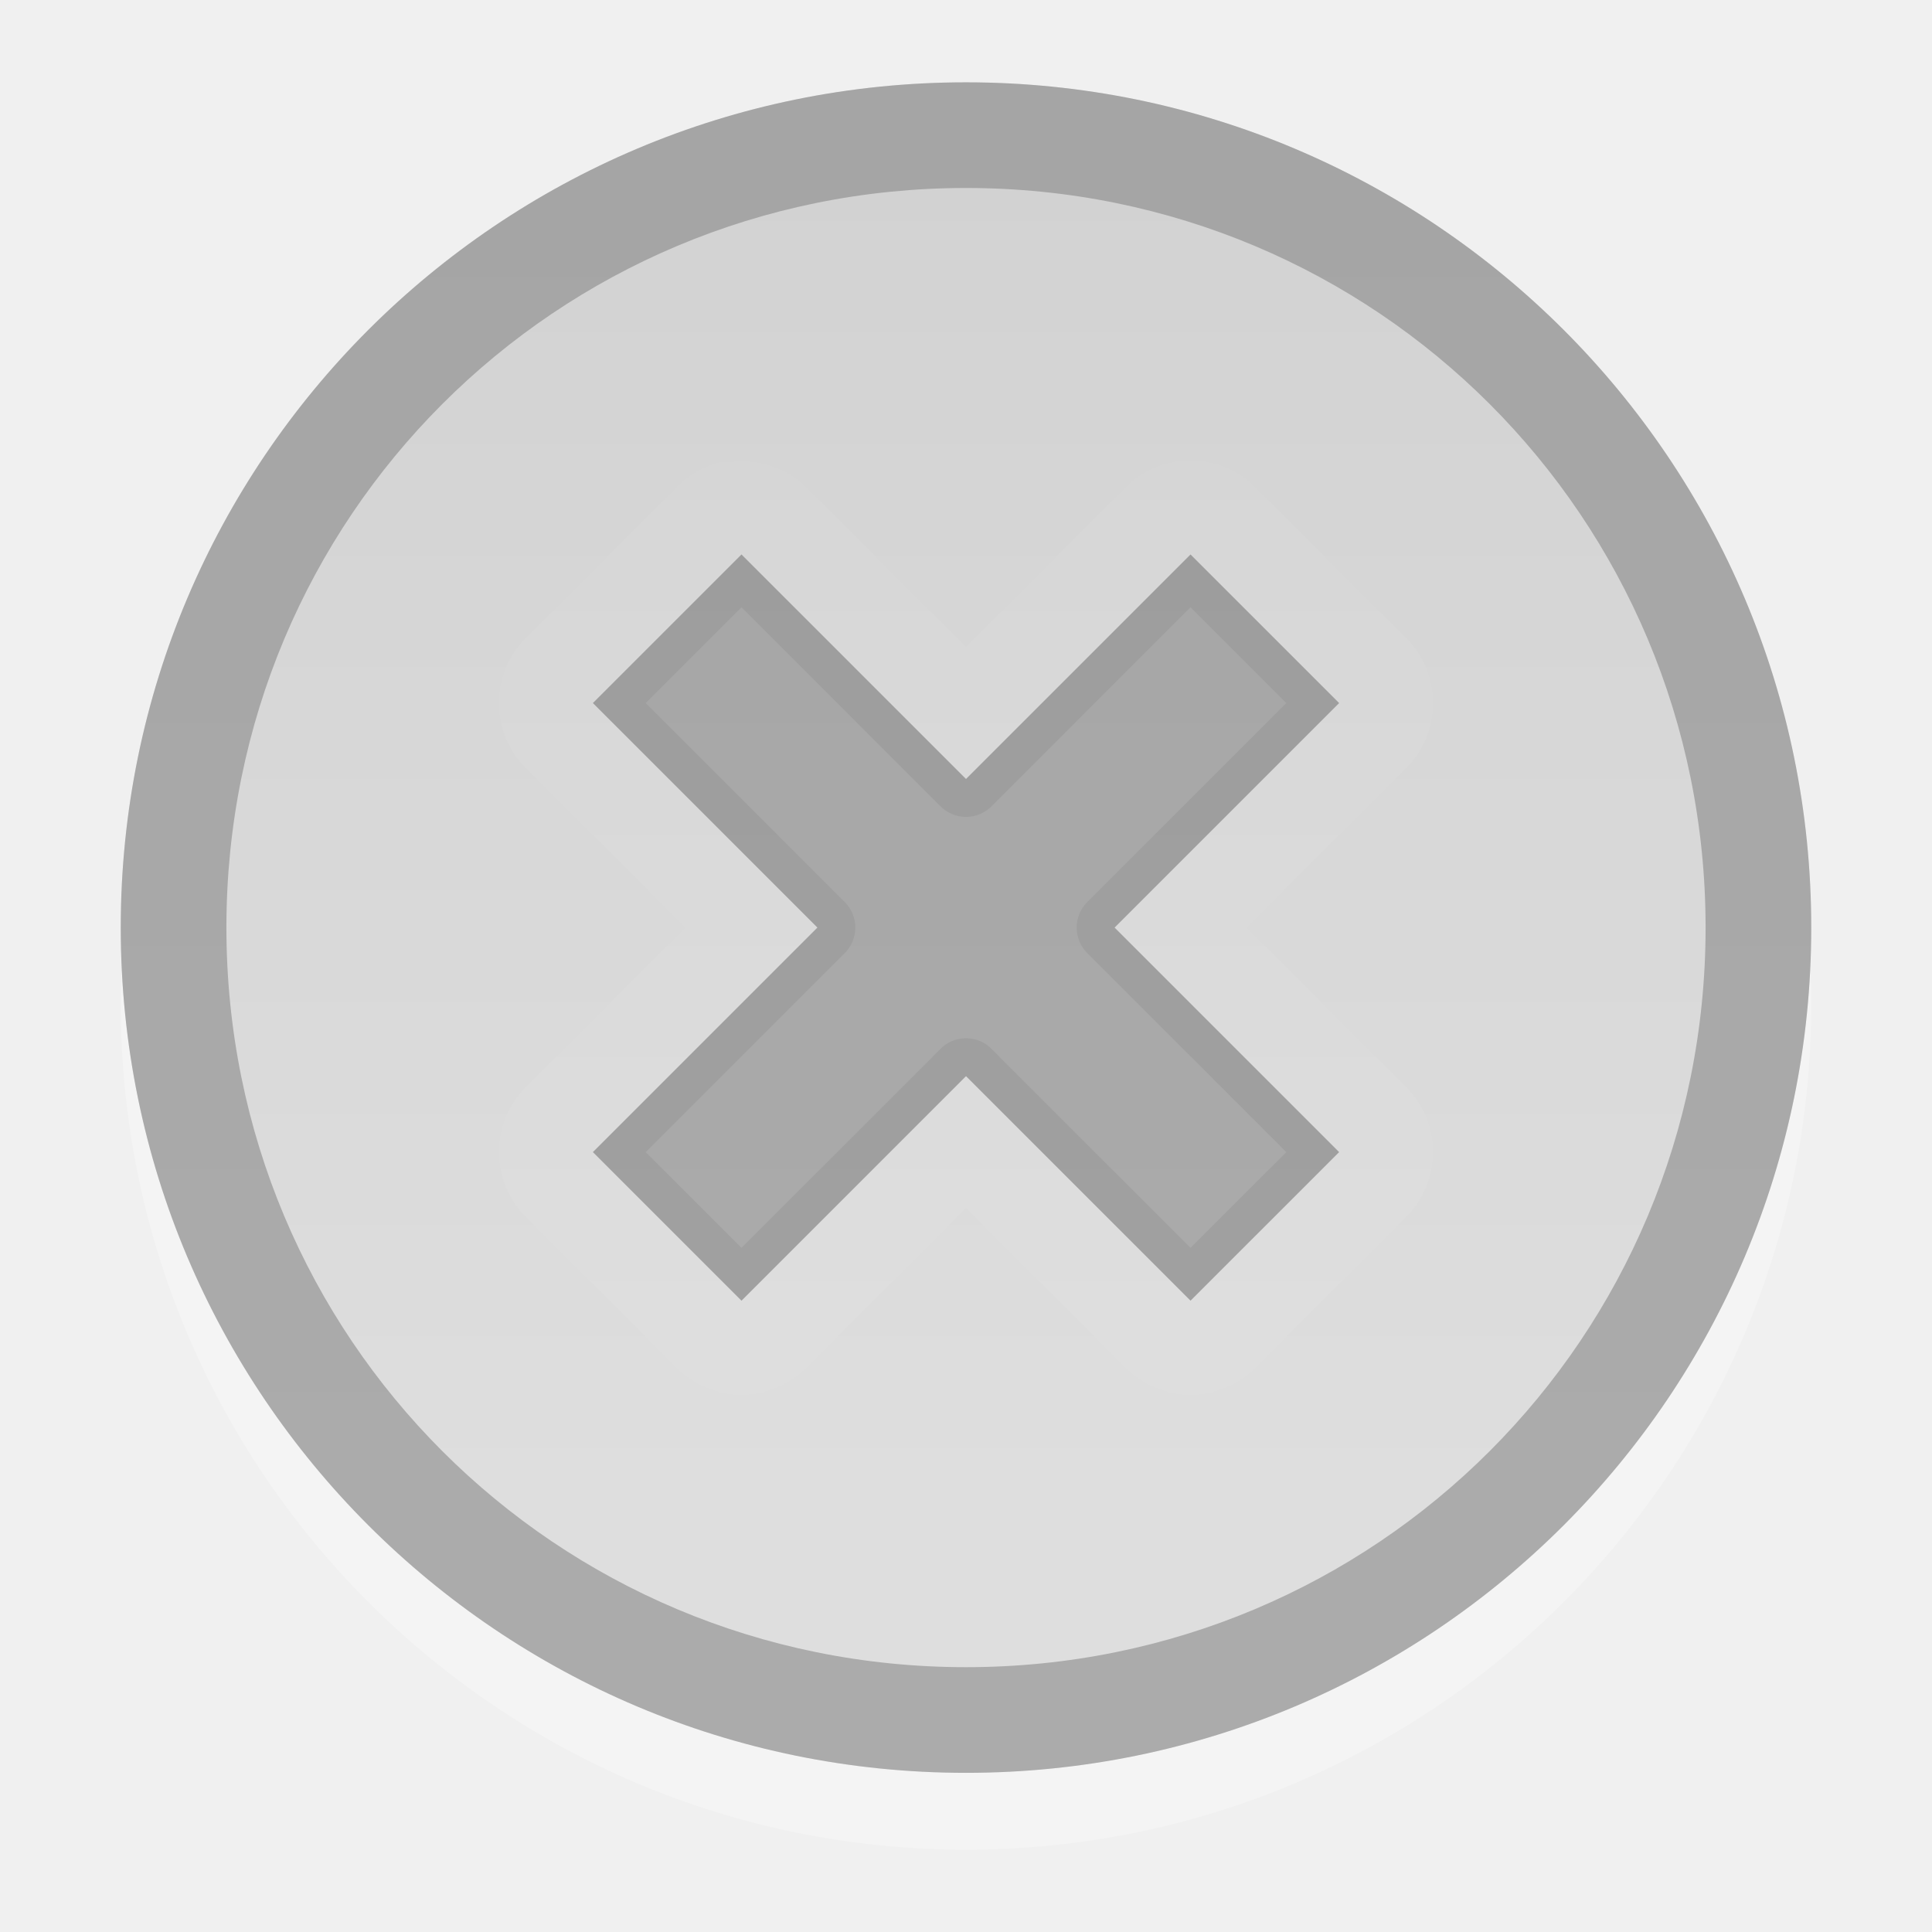
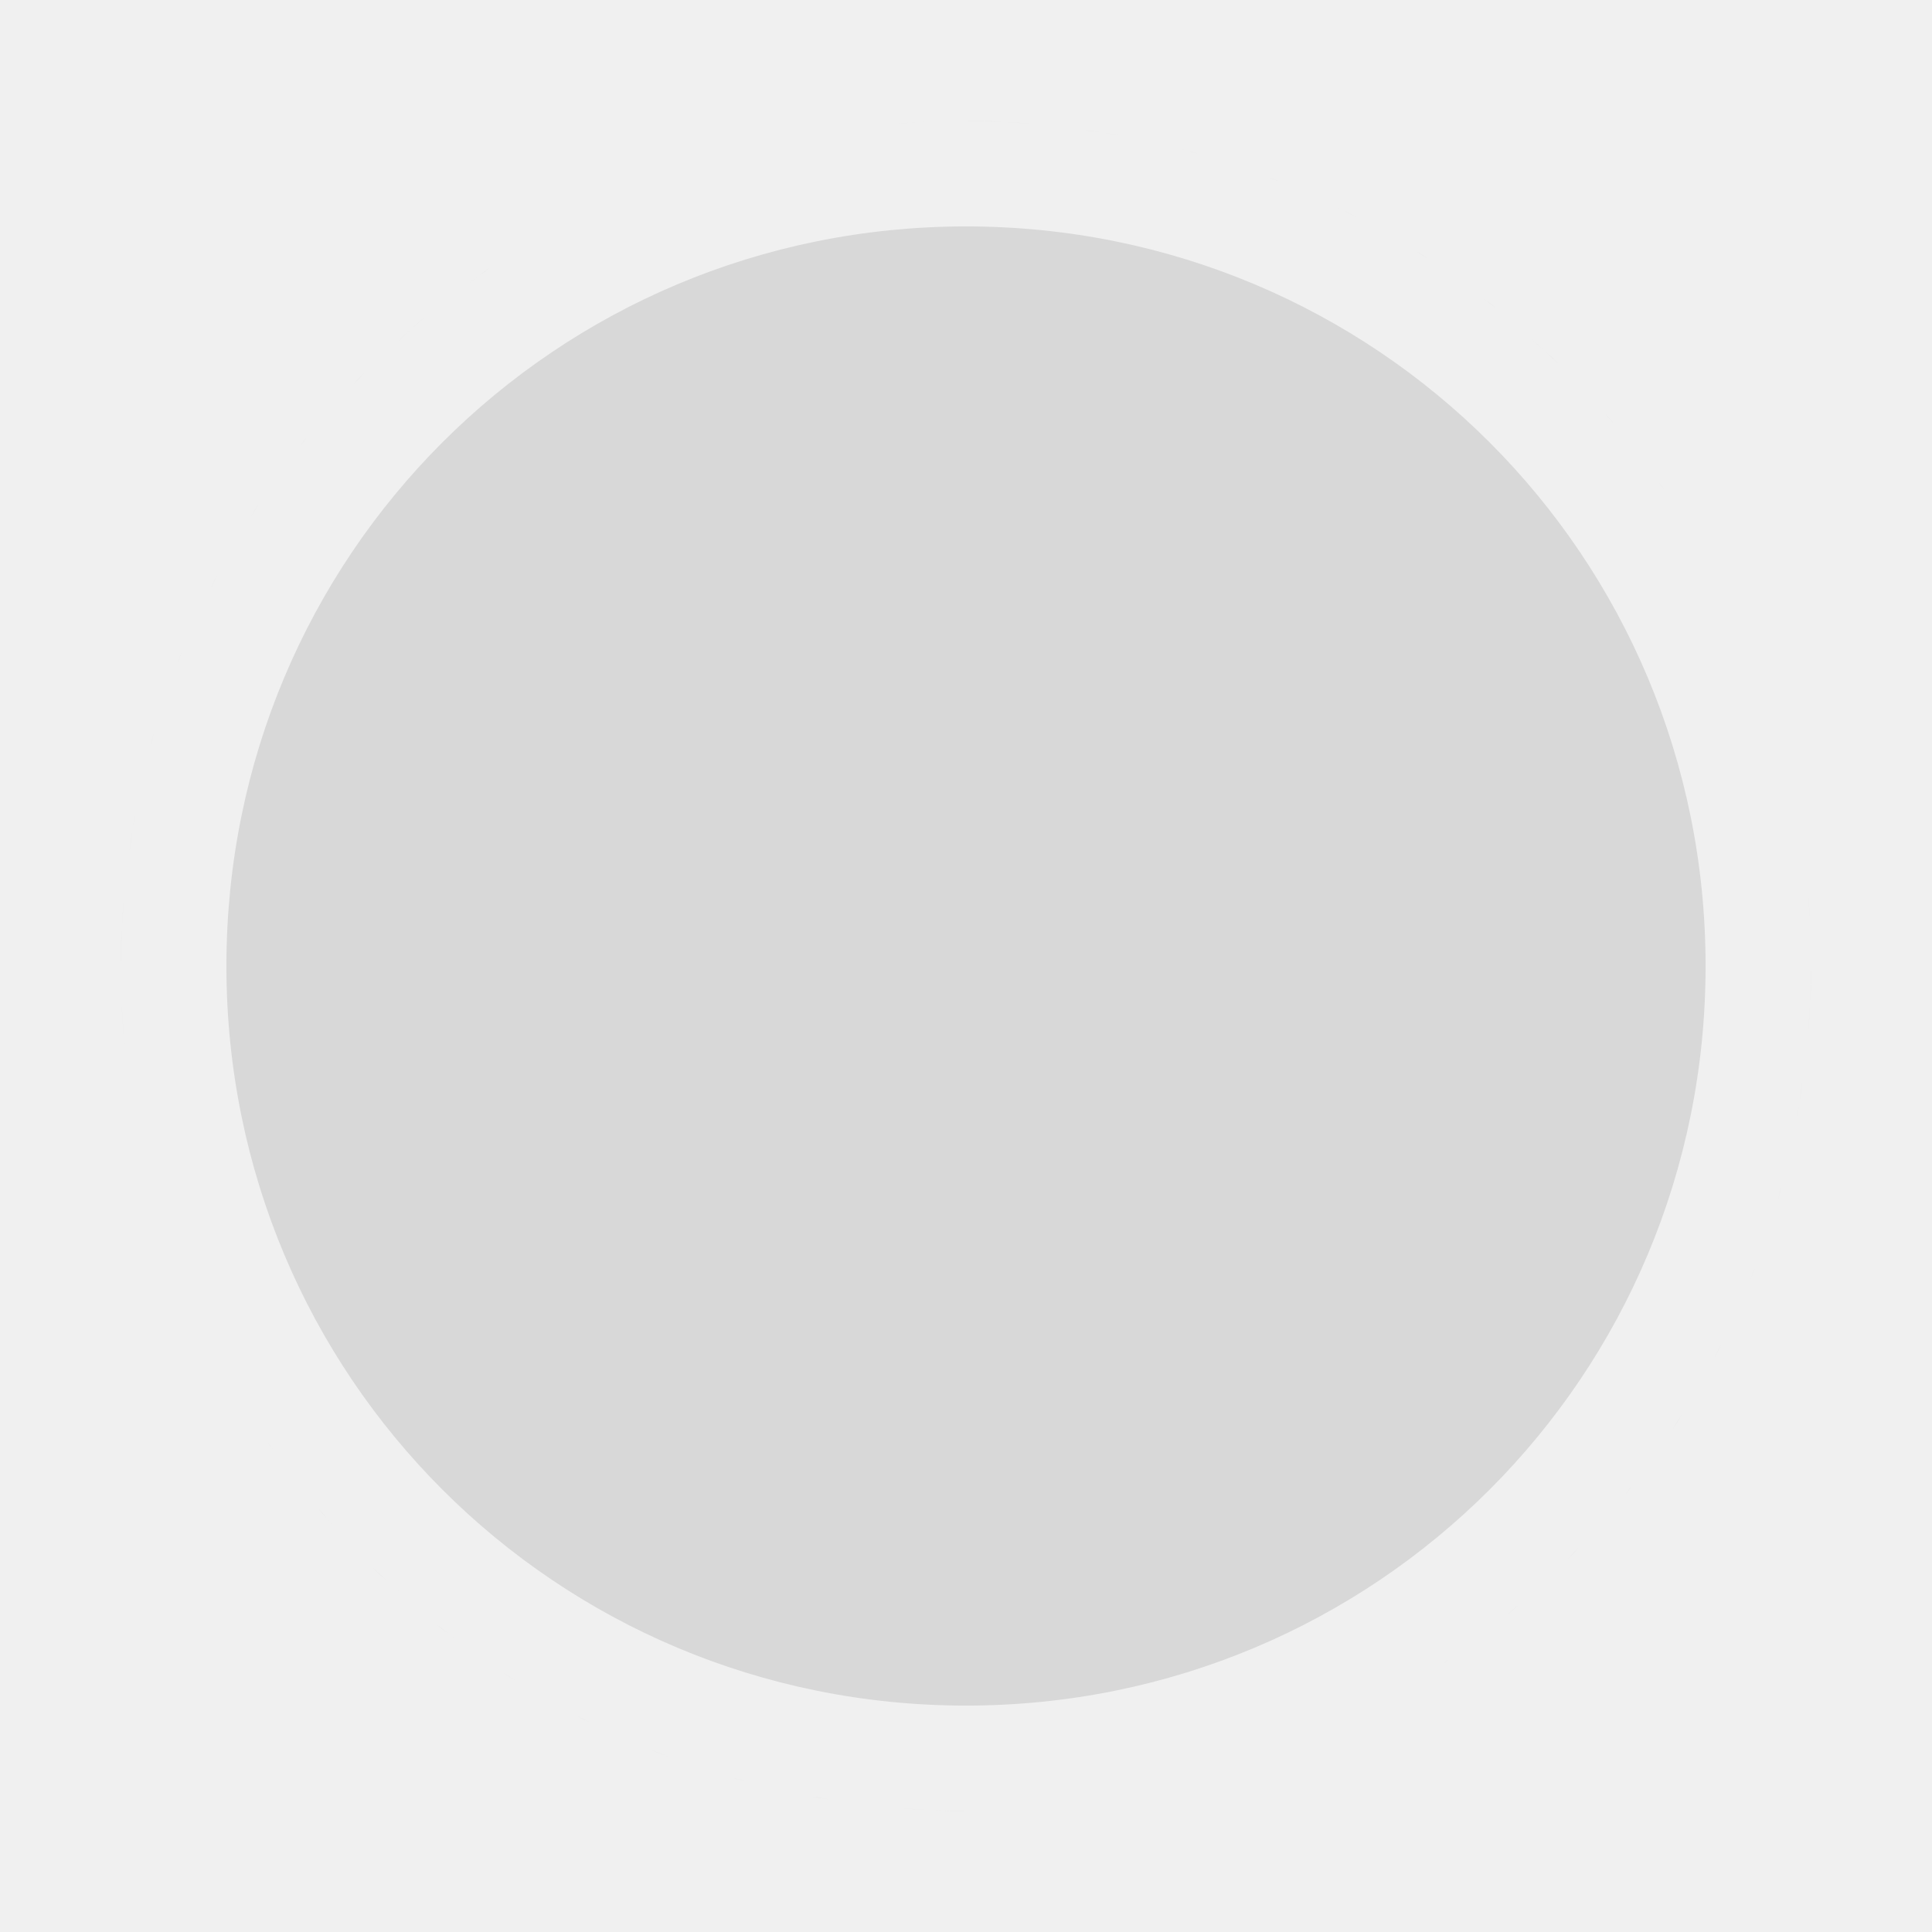
- <svg xmlns="http://www.w3.org/2000/svg" xmlns:xlink="http://www.w3.org/1999/xlink" width="16" height="16" id="svg2" version="1.1">
+ <svg xmlns="http://www.w3.org/2000/svg" width="16" height="16" id="svg2" version="1.1">
  <defs id="defs4">
-     <linearGradient xlink:href="#linearGradient4557" id="linearGradient5336-3" x1="72" y1="272" x2="85.714" y2="272" gradientUnits="userSpaceOnUse" gradientTransform="matrix(69.13555,0,0,69.13555,-6071.135,-18246.099)" />
    <linearGradient id="linearGradient4557">
-       <stop id="stop4559" offset="0" style="stop-color:#b2b2b2;stop-opacity:1" />
-       <stop id="stop4561" offset="1" style="stop-color:#ccc;stop-opacity:1" />
-     </linearGradient>
-     <linearGradient id="StandardGradient" gradientTransform="scale(0.9219544,1.084652)" x1="11.999" y1="0.922" x2="11.999" y2="19.387" gradientUnits="userSpaceOnUse">
-       <stop style="stop-color:#000000;stop-opacity:0.235;" offset="0" id="stop3283" />
-       <stop style="stop-color:#000000;stop-opacity:0.55;" offset="1" id="stop2651" />
+       <stop id="stop4559" offset="0" style="stop-color:#dedede;stop-opacity:1" />
+       <stop id="stop4561" offset="1" style="stop-color:white;stop-opacity:1" />
    </linearGradient>
  </defs>
  <g id="layer1" transform="translate(-671.1429,-648.5765)">
    <g transform="matrix(0.1265625,0,0,-0.1265625,672.0709,663.0964)" id="g4090">
      <g transform="scale(0.1,0.1)" id="g4092">
-         <g id="g5865" style="opacity:0.5">
-           <path style="color:black;display:inline;overflow:visible;visibility:visible;opacity:0.5;fill:white;fill-opacity:1;fill-rule:nonzero;stroke:none;stroke-width:2;marker:none;enable-background:accumulate" d="m 558.772,-63.076 c -305.46,0 -553.086,247.626 -553.086,553.086 0,305.46 247.626,553.086 553.086,553.086 305.46,0 553.086,-247.626 553.086,-553.086 0,-305.46 -247.626,-553.086 -553.086,-553.086 z m 0,69.136 c 268.406,0 483.951,215.545 483.951,483.951 0,268.406 -215.545,483.951 -483.951,483.951 -268.406,0 -483.951,-215.545 -483.951,-483.951 0,-268.406 215.545,-483.951 483.951,-483.951 z" id="path4185" />
-           <circle r="553.084" cy="558.77" cx="-540.291" style="color:black;display:inline;overflow:visible;visibility:visible;fill:url(#linearGradient5336-3);fill-opacity:1;fill-rule:nonzero;stroke:none;stroke-width:2;marker:none;enable-background:accumulate" id="path5328-1" transform="matrix(0,-1,1,0,0,0)" />
-           <circle r="483.951" cy="-471.158" cx="489.636" style="color:black;display:inline;overflow:visible;visibility:visible;opacity:0.5;fill:none;stroke:none;stroke-width:2;marker:none;enable-background:accumulate" id="path5140-5" transform="scale(1,-1)" />
-           <path id="path4209" d="m 558.772,-12.795 c -305.46,0 -553.086,247.626 -553.086,553.086 0,305.46 247.626,553.086 553.086,553.086 305.46,0 553.086,-247.626 553.086,-553.086 0,-305.46 -247.626,-553.086 -553.086,-553.086 z m 0,69.136 c 268.406,0 483.951,215.545 483.951,483.951 0,268.406 -215.545,483.951 -483.951,483.951 -268.406,0 -483.951,-215.545 -483.951,-483.951 0,-268.406 215.545,-483.951 483.951,-483.951 z" style="color:black;display:inline;overflow:visible;visibility:visible;opacity:0.5;fill:black;fill-opacity:1;fill-rule:nonzero;stroke:none;stroke-width:2;marker:none;enable-background:accumulate" />
-           <g transform="matrix(12.72727,0,0,12.72727,48.72991,85.76694)" id="g4154" style="">
-             <path style="color:black;display:inline;overflow:visible;visibility:visible;opacity:0.5;fill:black;fill-opacity:1;fill-rule:nonzero;stroke:none;stroke-width:12;marker:none;enable-background:accumulate" d="M 28.532,54.895 40.075,43.352 51.618,54.895 59.257,47.256 47.714,35.713 59.257,24.169 51.618,16.531 40.075,28.074 28.532,16.531 l -7.639,7.639 11.543,11.543 -11.543,11.543 7.639,7.639 z" id="path3984-9-5" />
-             <path style="color:black;display:inline;overflow:visible;visibility:visible;opacity:0.05;fill:white;fill-opacity:1;fill-rule:nonzero;stroke:none;stroke-width:12;marker:none;enable-background:accumulate" d="m 27.513,59.648 a 4.73,4.73 0 0 1 -2.377,-1.358 l -7.639,-7.639 a 4.73,4.73 0 0 1 0,-6.79 l 8.148,-8.148 -8.148,-8.148 a 4.73,4.73 0 0 1 0,-6.79 l 7.639,-7.639 a 4.73,4.73 0 0 1 6.79,0 l 8.148,8.148 8.148,-8.148 a 4.73,4.73 0 0 1 6.79,0 l 7.639,7.639 a 4.73,4.73 0 0 1 0,6.79 l -8.148,8.148 8.148,8.148 a 4.73,4.73 0 0 1 0,6.79 l -7.639,7.639 a 4.73,4.73 0 0 1 -6.79,0 l -8.148,-8.148 -8.148,8.148 a 4.73,4.73 0 0 1 -3.904,1.358 4.73,4.73 0 0 1 -0.509,0 z M 28.532,54.895 40.075,43.352 51.618,54.895 59.257,47.256 47.714,35.713 59.257,24.169 51.618,16.531 40.075,28.074 28.532,16.531 l -7.639,7.639 11.543,11.543 -11.543,11.543 7.639,7.639 z" id="path4356" />
-             <path style="color:black;display:inline;overflow:visible;visibility:visible;opacity:0.2;fill:black;fill-opacity:1;fill-rule:nonzero;stroke:none;stroke-width:12;marker:none;enable-background:accumulate" d="M 28.532,54.895 20.893,47.256 32.436,35.713 20.893,24.169 28.532,16.531 40.075,28.074 51.618,16.531 59.257,24.169 47.714,35.713 59.257,47.256 51.618,54.895 40.075,43.352 28.532,54.895 Z m 0,-2.716 10.185,-10.185 a 1.855,1.855 0 0 1 2.716,0 L 51.618,52.179 56.541,47.256 46.356,37.071 a 1.855,1.855 0 0 1 0,-2.716 L 56.541,24.169 51.618,19.247 41.433,29.432 a 1.855,1.855 0 0 1 -2.716,0 L 28.532,19.247 23.609,24.169 33.794,34.355 a 1.855,1.855 0 0 1 0,2.716 L 23.609,47.256 28.532,52.179 Z" id="path4662" />
+         <g transform="matrix(10,0,0,10,-4.003492,0.1181699)" id="g4285">
+           <g transform="scale(0.1,0.1)" id="g4287">
+             <g transform="matrix(10,0,0,10,4.138891,2.017549)" id="g4413">
+               <g transform="scale(0.1,0.1)" id="g4415">
+                 <path style="color:black;display:inline;overflow:visible;visibility:visible;opacity:0.1;fill:black;fill-opacity:1;fill-rule:nonzero;stroke:none;stroke-width:2;marker:none;enable-background:accumulate" d="m 558.637,1066.102 c 16.378,0 32.441,-1.075 48.457,-2.469 a 553.084,553.084 0 0 1 -48.457,2.469 z m 0,0 a 553.084,553.084 0 0 1 -56.173,-2.932 c 18.495,1.868 37.186,2.932 56.173,2.932 z m 74.537,-5.71 c 9.204,-1.244 18.414,-2.475 27.469,-4.167 a 553.084,553.084 0 0 1 -27.469,4.167 z m 60.031,-11.42 c 6.232,-1.561 12.527,-3.014 18.673,-4.784 a 553.084,553.084 0 0 1 -18.673,4.784 z m 54.167,-16.667 c 5.663,-2.059 11.401,-3.936 16.975,-6.173 a 553.084,553.084 0 0 1 -16.975,6.173 z m 47.377,-19.753 c 6.892,-3.264 13.793,-6.494 20.525,-10.031 a 553.084,553.084 0 0 1 -20.525,10.031 z M 558.637,996.966 c -268.406,0 -483.951,-215.545 -483.951,-483.951 0,-268.406 215.545,-483.951 483.951,-483.951 268.406,0 483.951,215.545 483.951,483.951 0,268.406 -215.545,483.951 -483.951,483.951 z m 284.259,-10.185 c 6.192,-3.724 12.487,-7.309 18.519,-11.265 a 553.084,553.084 0 0 1 -18.519,11.265 z m -595.525,-16.667 a 553.084,553.084 0 0 1 -14.661,-10.957 c 4.92,3.6 9.619,7.518 14.661,10.957 z m 641.512,-14.197 c 5.764,-4.304 11.696,-8.442 17.284,-12.963 a 553.084,553.084 0 0 1 -17.284,12.963 z m -684.105,-18.056 a 553.084,553.084 0 0 1 -19.29,-17.438 c 6.404,5.867 12.615,11.874 19.29,17.438 z m 723.148,-14.043 c 6.43,-5.783 12.984,-11.364 19.136,-17.438 a 553.084,553.084 0 0 1 -19.136,17.438 z m -762.809,-22.377 a 553.084,553.084 0 0 1 -15.278,-16.821 c 5.097,5.604 9.957,11.431 15.278,16.821 z m 804.63,-19.29 c 4.309,-4.796 8.821,-9.407 12.963,-14.352 a 553.084,553.084 0 0 1 -12.963,14.352 z m -841.975,-22.685 a 553.084,553.084 0 0 1 -10.185,-13.58 c 3.414,4.516 6.637,9.174 10.185,13.58 z m 880.093,-24.537 c 2.577,-3.59 5.378,-6.995 7.87,-10.648 a 553.084,553.084 0 0 1 -7.87,10.648 z M 96.137,815.793 a 553.084,553.084 0 0 1 -11.265,-18.519 c 3.724,6.192 7.309,12.487 11.265,18.519 z m -27.006,-46.142 a 553.084,553.084 0 0 1 -10.031,-20.525 c 3.264,6.892 6.494,13.793 10.031,20.525 z m -23.611,-50.926 a 553.084,553.084 0 0 1 -6.173,-16.975 c 2.059,5.663 3.936,11.401 6.173,16.975 z m -18.055,-52.469 a 553.084,553.084 0 0 1 -4.784,-18.673 c 1.561,6.232 3.014,12.527 4.784,18.673 z m -12.037,-51.235 a 553.084,553.084 0 0 1 -4.167,-27.315 c 1.24,9.153 2.485,18.31 4.167,27.315 z M 1108.791,569.188 c 1.868,-18.495 2.932,-37.186 2.932,-56.173 a 553.084,553.084 0 0 1 -2.932,56.173 z m 2.932,-56.173 c 0,-16.334 -1.082,-32.483 -2.469,-48.457 a 553.084,553.084 0 0 1 2.469,48.457 z M 8.019,561.318 a 553.084,553.084 0 0 1 -2.469,-48.302 c 0,16.326 1.083,32.336 2.469,48.302 z m -2.469,-48.302 a 553.084,553.084 0 0 1 2.932,-56.019 c -1.848,18.397 -2.932,37.135 -2.932,56.019 z M 1106.013,438.015 c -1.233,-9.076 -2.499,-18.076 -4.167,-27.006 a 553.084,553.084 0 0 1 4.167,27.006 z m -11.42,-59.568 c -1.561,-6.232 -3.014,-12.527 -4.784,-18.673 a 553.084,553.084 0 0 1 4.784,18.673 z m -16.667,-54.167 c -2.059,-5.663 -3.936,-11.401 -6.173,-16.975 a 553.084,553.084 0 0 1 6.173,16.975 z m -19.753,-47.377 c -3.284,-6.934 -6.471,-13.907 -10.031,-20.679 a 553.084,553.084 0 0 1 10.031,20.679 z m -24.537,-46.142 c -4.276,-7.18 -8.376,-14.486 -12.963,-21.451 a 553.084,553.084 0 0 1 12.963,21.451 z M 101.538,201.75 a 553.084,553.084 0 0 1 7.87,-10.648 c -2.577,3.59 -5.378,6.995 -7.87,10.648 z M 1000.458,181.225 c -3.669,-4.878 -7.132,-9.909 -10.957,-14.661 a 553.084,553.084 0 0 1 10.957,14.661 z M 134.563,158.231 a 553.084,553.084 0 0 1 12.963,-14.352 c -4.309,4.796 -8.821,9.407 -12.963,14.352 z m 832.87,-16.821 c -5.097,-5.604 -9.957,-11.431 -15.278,-16.821 a 553.084,553.084 0 0 1 15.278,16.821 z m -797.222,-21.914 a 553.084,553.084 0 0 1 18.364,-16.667 c -6.137,5.54 -12.482,10.86 -18.364,16.667 z m 757.562,-17.593 c -4.796,-4.309 -9.407,-8.821 -14.352,-12.963 a 553.084,553.084 0 0 1 14.352,12.963 z M 211.106,82.923 a 553.084,553.084 0 0 1 18.21,-13.58 c -6.081,4.521 -12.325,8.819 -18.21,13.58 z m 669.445,-19.136 c -3.59,-2.577 -6.995,-5.378 -10.648,-7.87 a 553.084,553.084 0 0 1 10.648,7.87 z M 256.013,50.361 a 553.084,553.084 0 0 1 15.895,-9.722 c -5.297,3.223 -10.717,6.328 -15.895,9.722 z m 47.377,-27.778 a 553.084,553.084 0 0 1 18.364,-8.796 c -6.145,2.922 -12.346,5.657 -18.364,8.796 z m 47.84,-22.068 a 553.084,553.084 0 0 1 21.759,-8.025 c -7.291,2.601 -14.613,5.13 -21.759,8.025 z m 53.858,-18.519 a 553.084,553.084 0 0 1 18.982,-4.938 c -6.341,1.588 -12.729,3.133 -18.982,4.938 z m 51.852,-12.346 a 553.084,553.084 0 0 1 24.074,-3.704 c -8.052,1.135 -16.137,2.226 -24.074,3.704 z m 54.938,-7.407 a 553.084,553.084 0 0 1 46.759,-2.315 c -15.805,0 -31.29,1.015 -46.759,2.315 z" id="path5328-1" />
+               </g>
+             </g>
          </g>
        </g>
      </g>
    </g>
  </g>
</svg>
